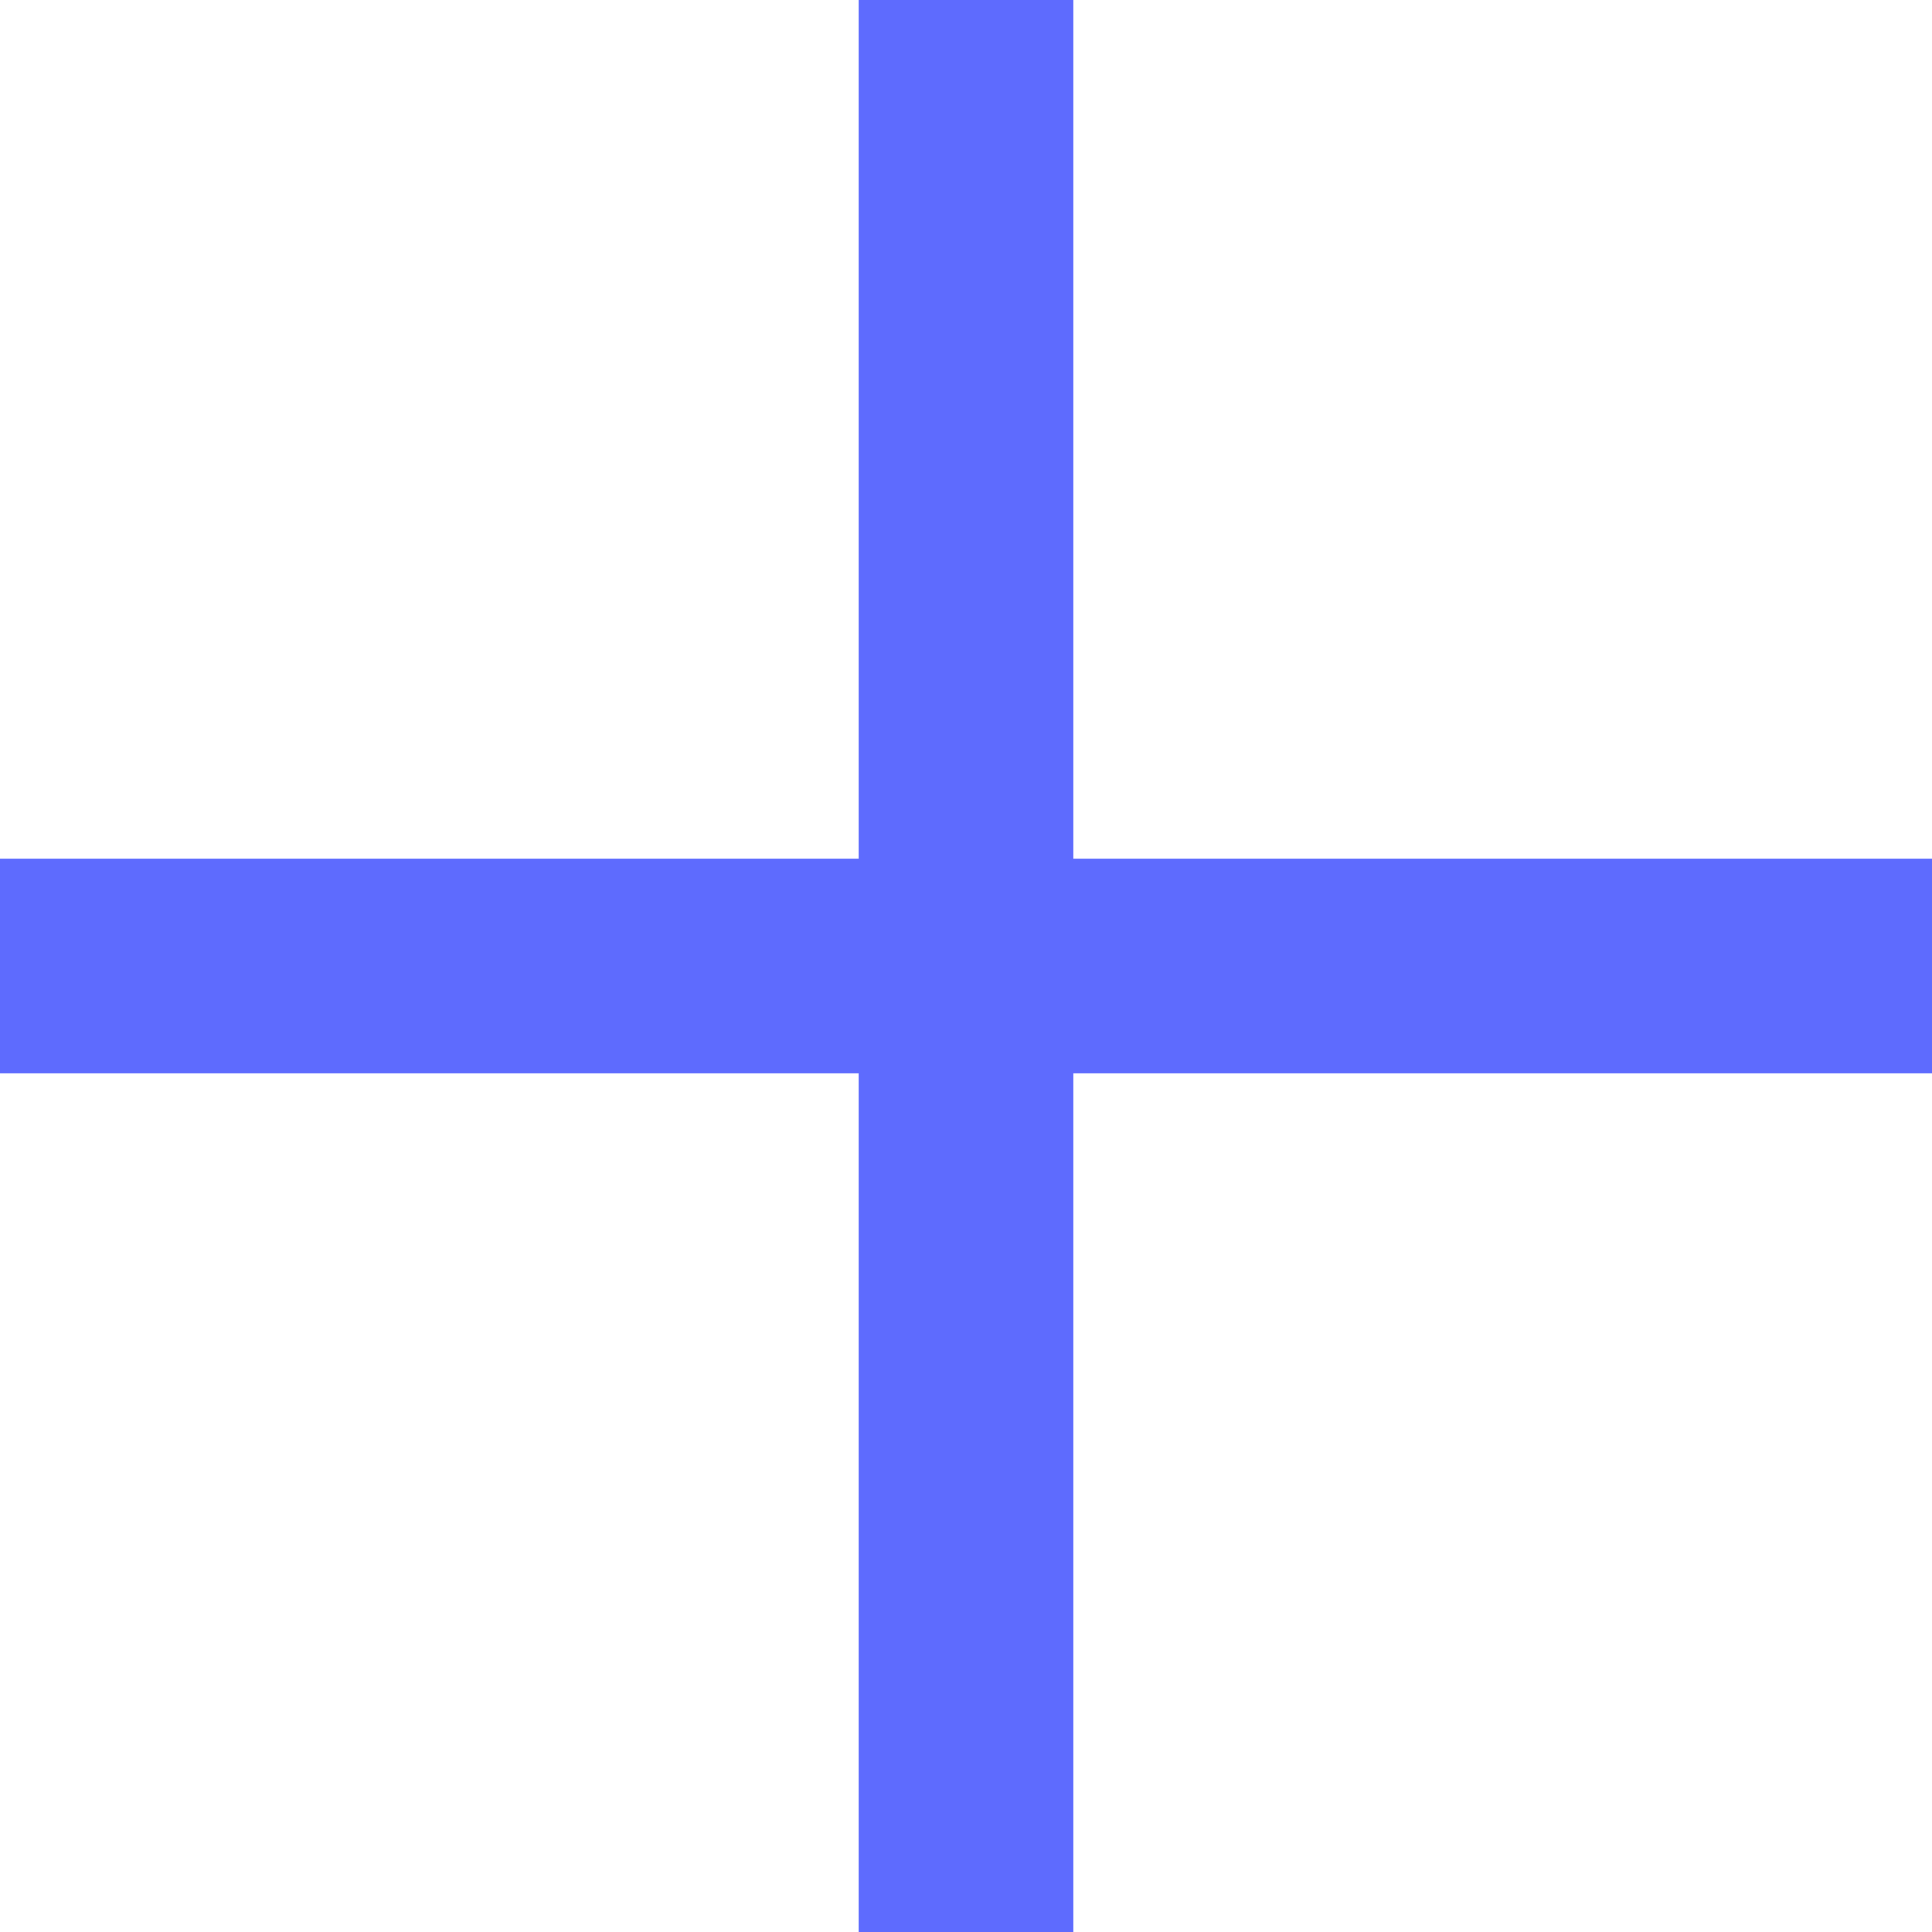
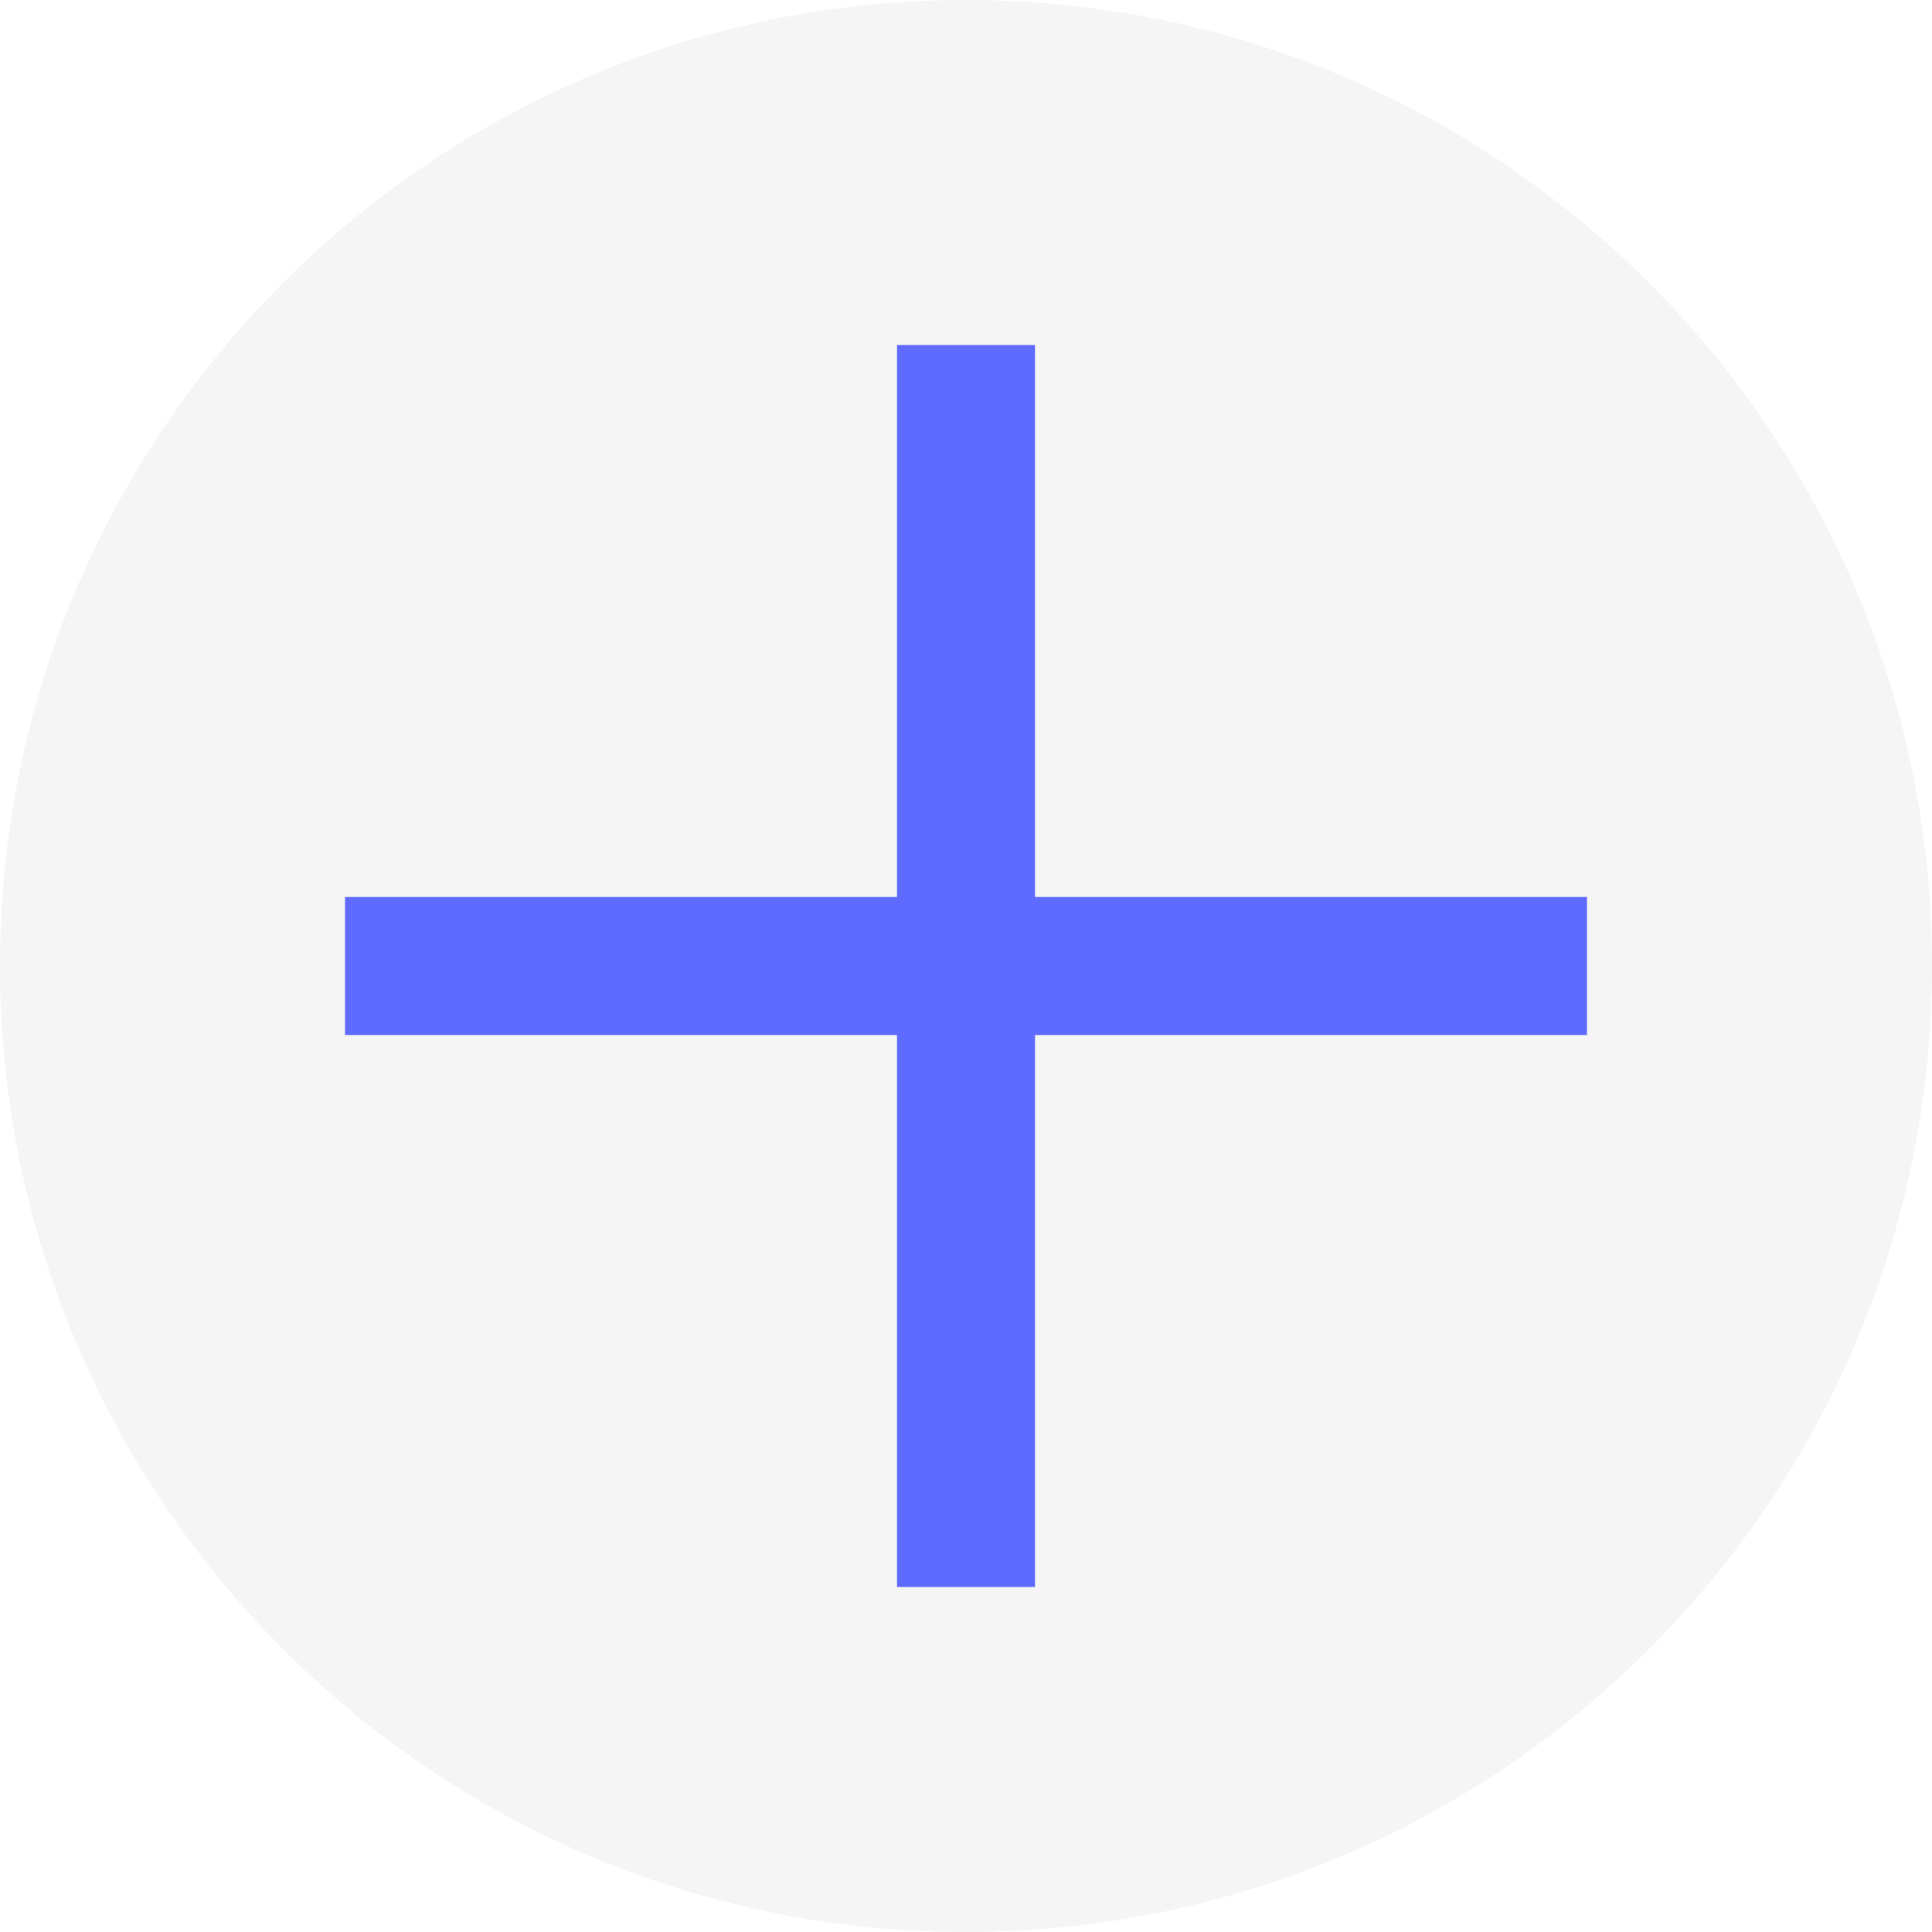
- <svg xmlns="http://www.w3.org/2000/svg" width="18" height="18" viewBox="0 0 18 18" fill="none">
-   <path d="M9 0V18" stroke="#5E6BFE" stroke-width="2" />
-   <path d="M18 9L-9.53674e-07 9" stroke="#5E6BFE" stroke-width="2" />
+ <svg xmlns="http://www.w3.org/2000/svg" width="28" height="28" viewBox="0 0 28 28" fill="none">
+   <rect width="28" height="28" rx="14" fill="#F5F5F5" />
+   <path d="M14 5V23" stroke="#5E6BFE" stroke-width="2" />
+   <path d="M23 14L5 14" stroke="#5E6BFE" stroke-width="2" />
</svg>
